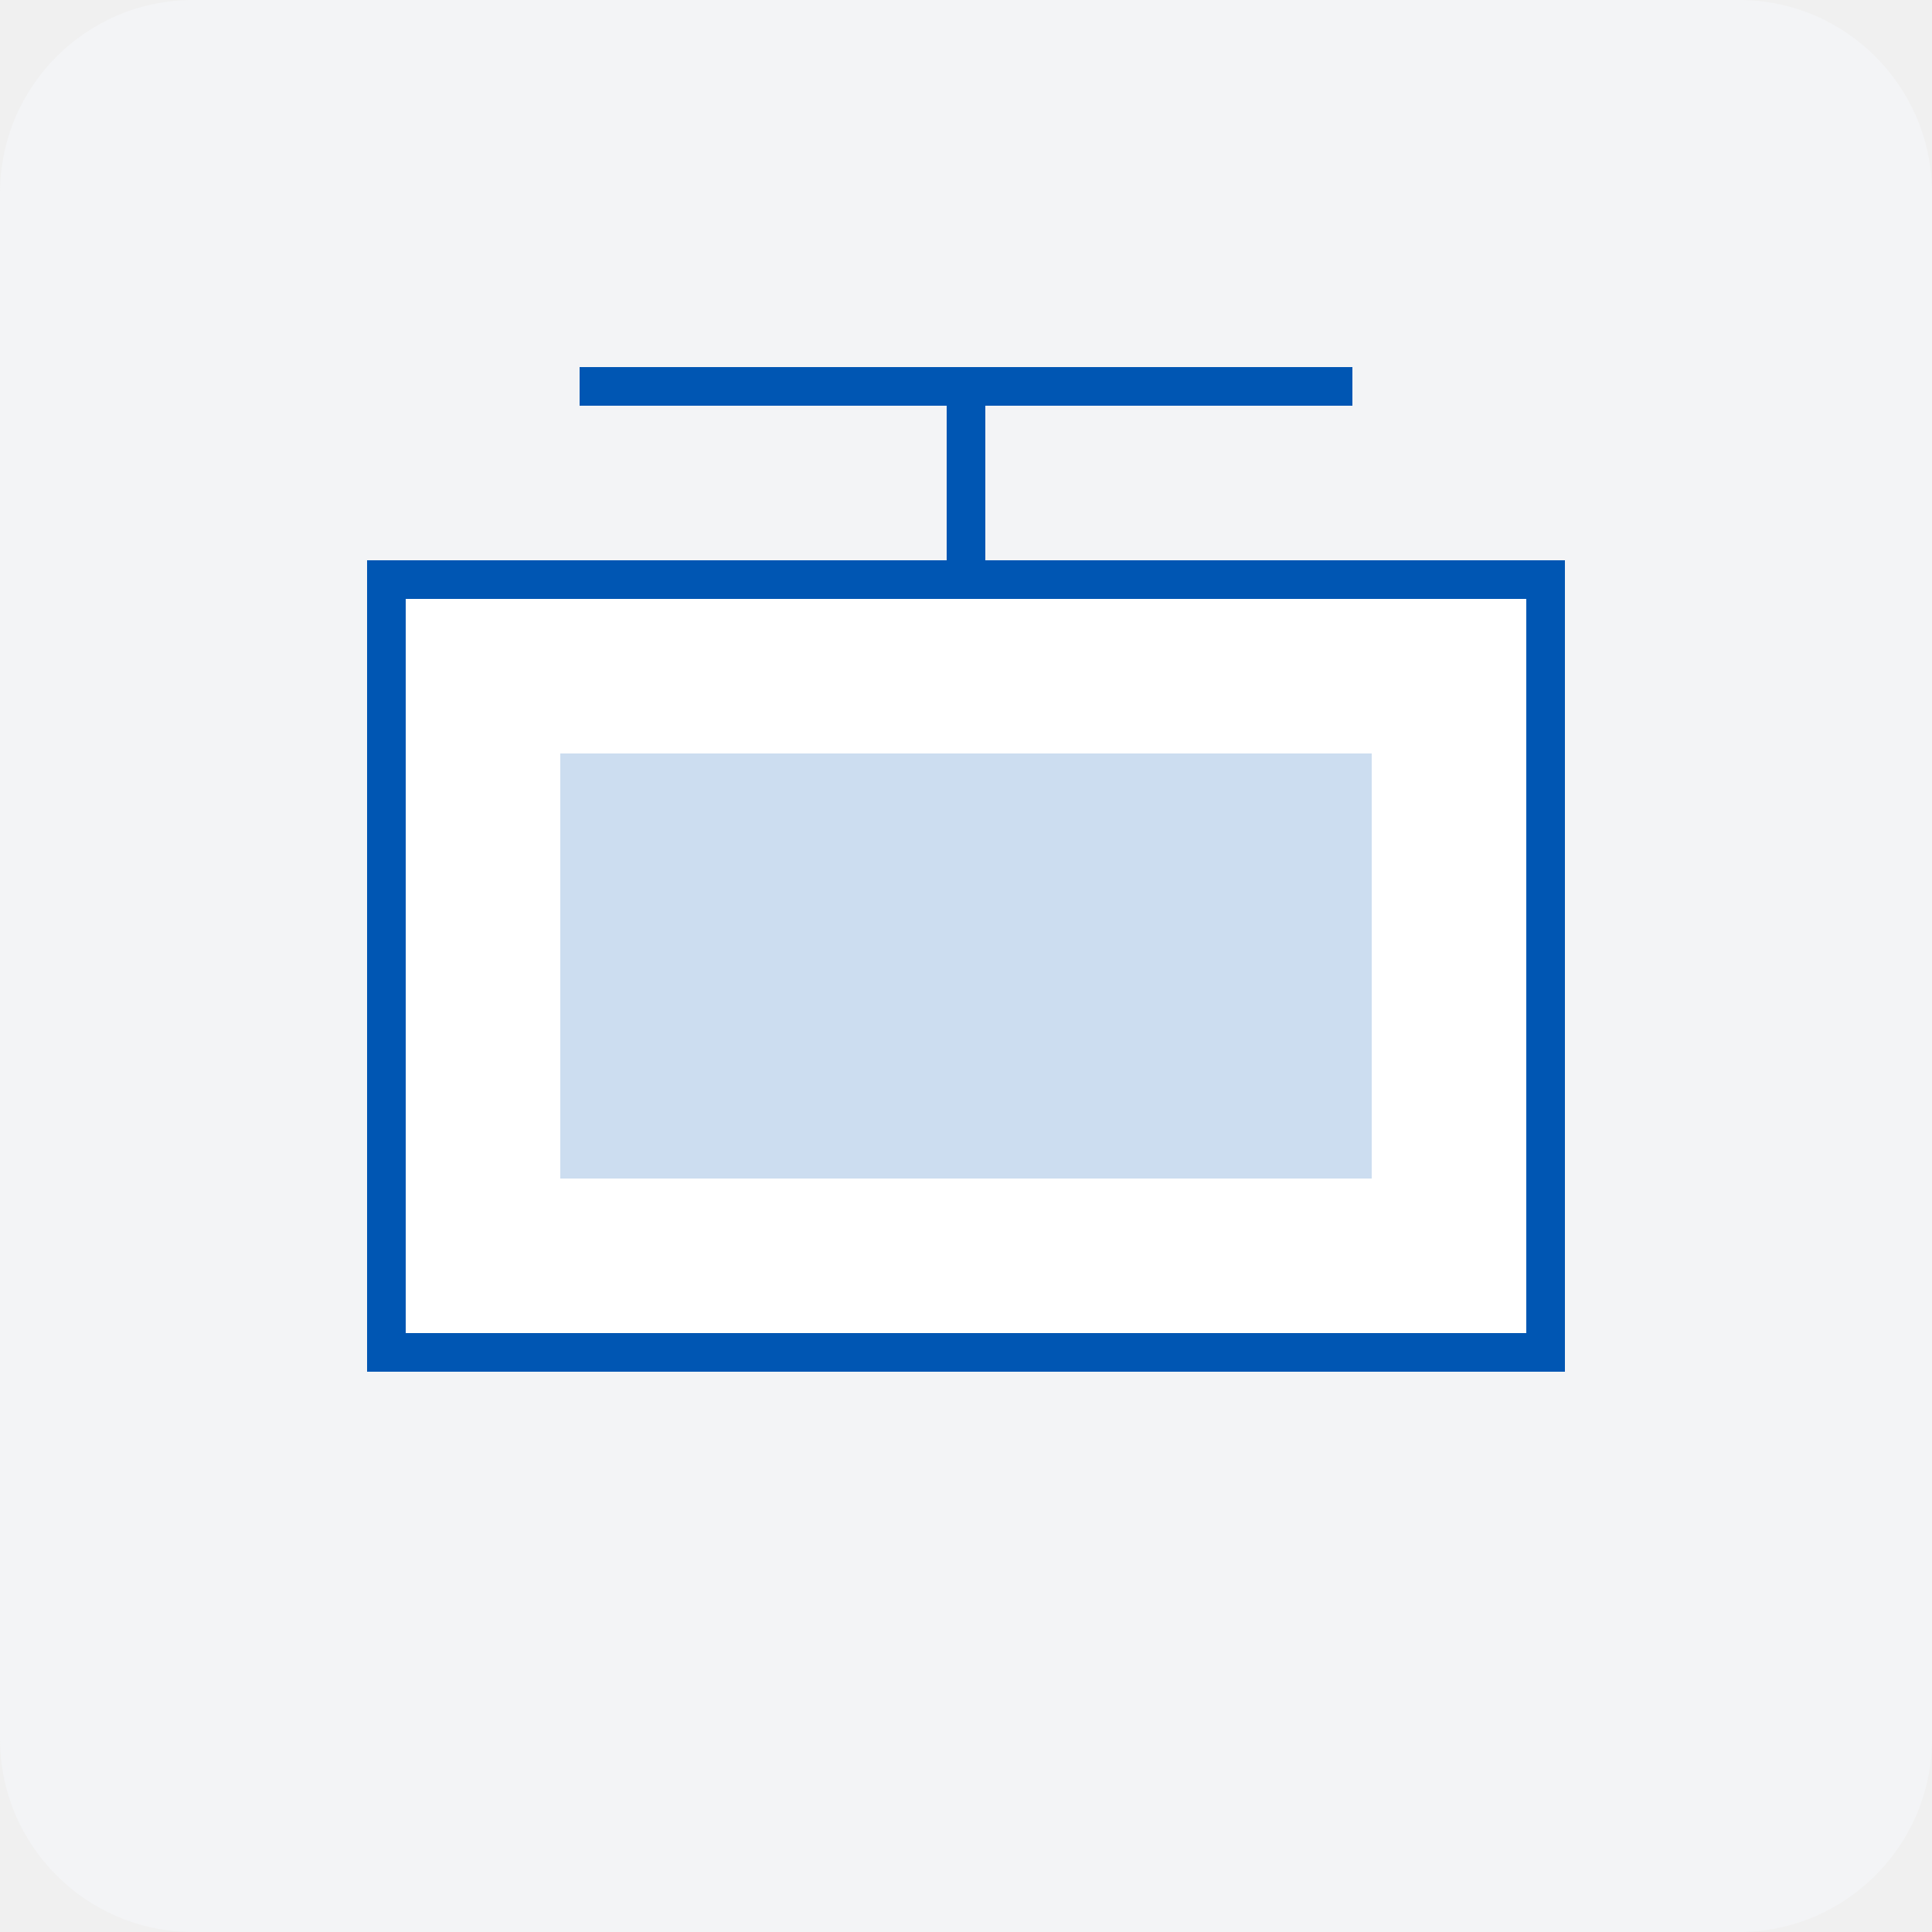
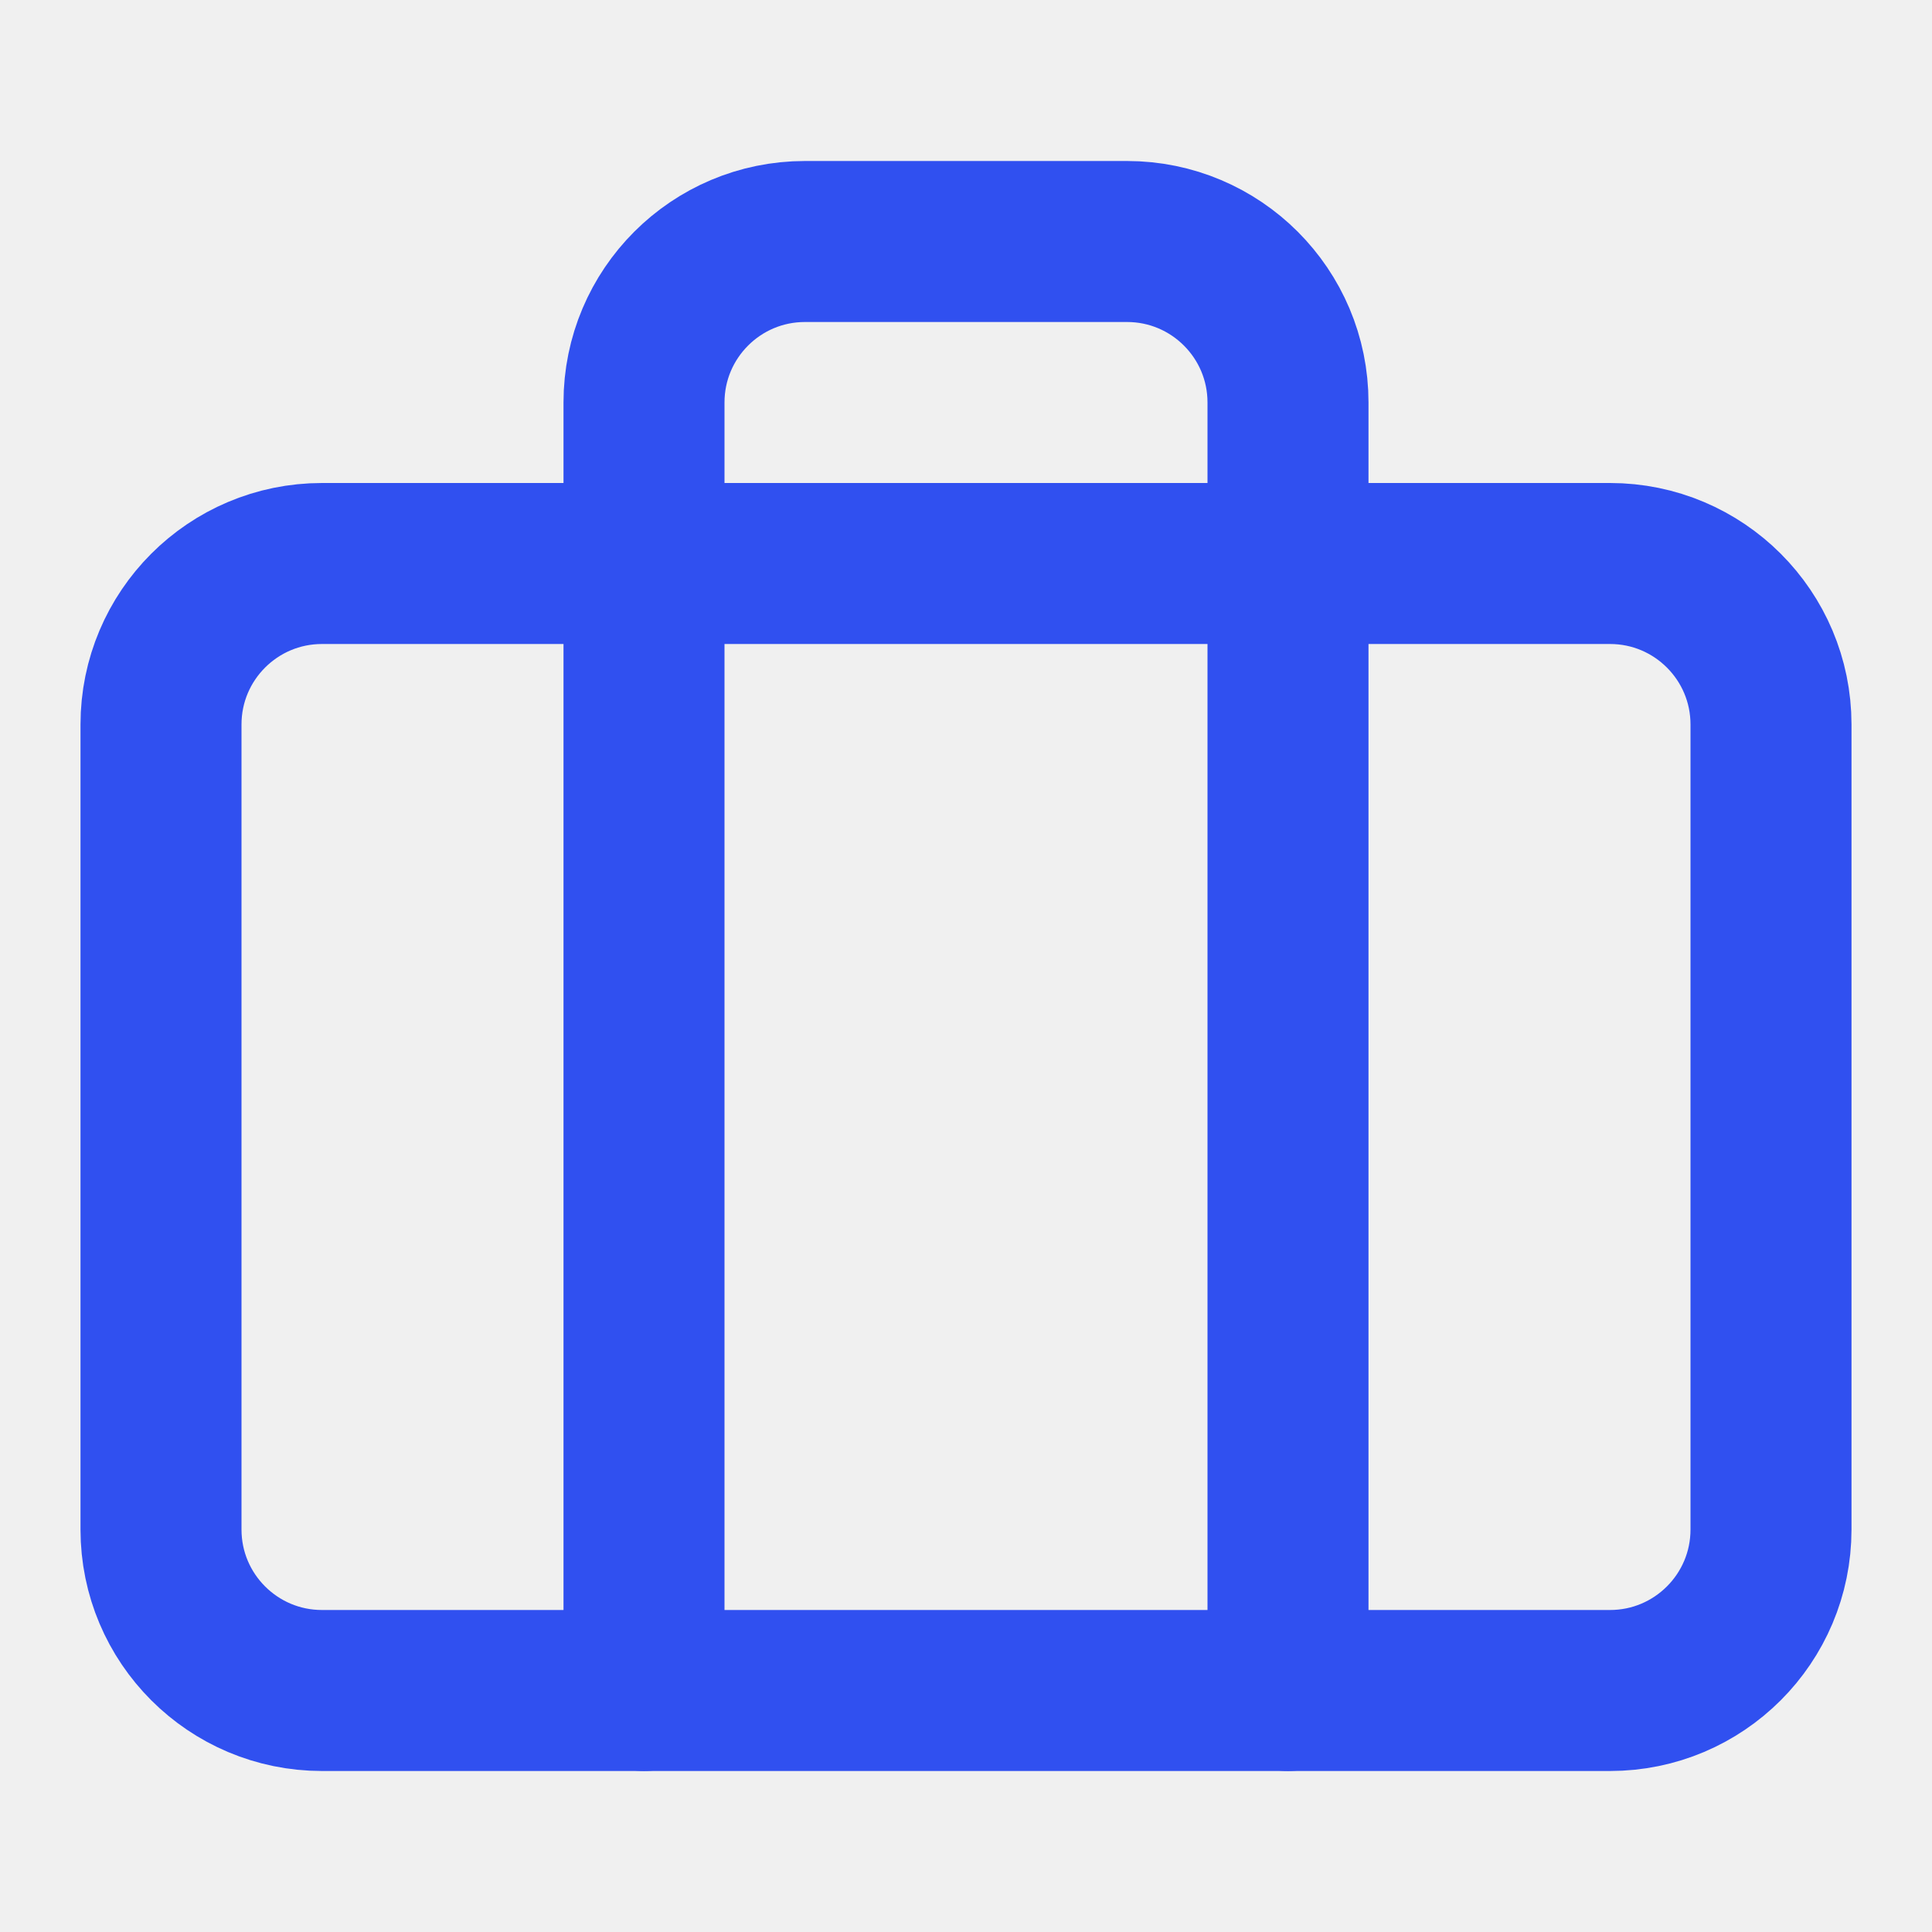
- <svg xmlns="http://www.w3.org/2000/svg" width="100" height="100" viewBox="0 0 100 100" fill="none">
-   <rect width="100" height="100" rx="10" fill="#f3f4f6" />
-   <rect x="20" y="30" width="60" height="40" fill="white" stroke="#0056b3" stroke-width="2" />
-   <rect x="30" y="40" width="40" height="20" fill="#0056b3" opacity="0.2" stroke="#0056b3" stroke-width="2" />
-   <path d="M50 30V20M30 20H70" stroke="#0056b3" stroke-width="2" />
+ <svg xmlns="http://www.w3.org/2000/svg" width="100" height="100" viewBox="0 0 24 24" fill="none" stroke="#3050F0" stroke-width="2" stroke-linecap="round" stroke-linejoin="round">
+   <rect x="2" y="7" width="20" height="14" rx="2" ry="2" />
+   <path d="M16 21V5a2 2 0 0 0-2-2h-4a2 2 0 0 0-2 2v16" />
</svg>
